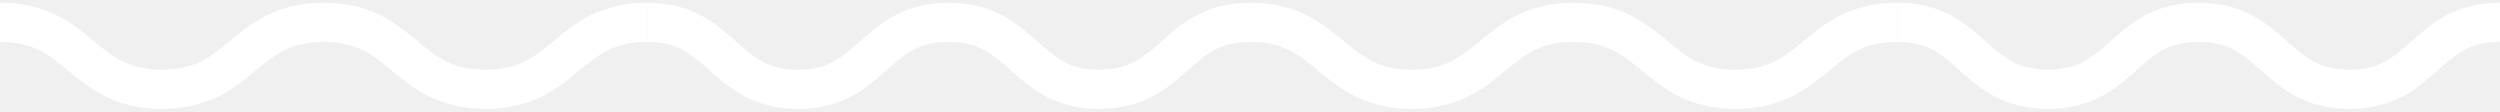
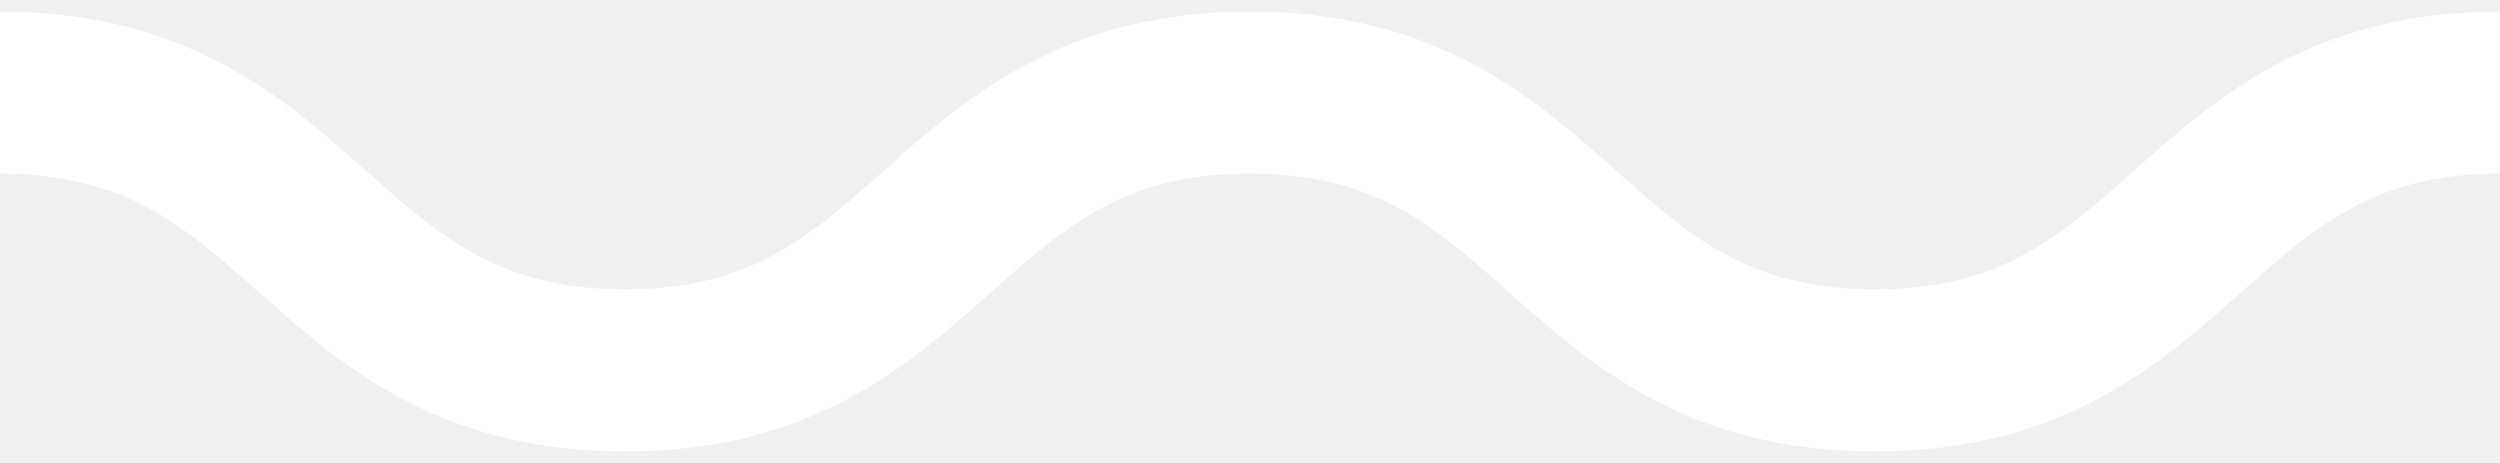
- <svg xmlns="http://www.w3.org/2000/svg" width="112" height="5" viewBox="0 0 112 5" fill="none">
-   <path d="M0 1C3.625 1 3.625 4 7.25 4C10.875 4 10.875 1 14.5 1C18.125 1 18.125 4 21.75 4C25.375 4 25.375 1 29 1" stroke="white" stroke-width="1.75" />
-   <path d="M29 1C32.375 1 32.375 4 35.75 4C39.125 4 39.125 1 42.5 1C45.875 1 45.875 4 49.25 4C52.625 4 52.625 1 56 1" stroke="white" stroke-width="1.75" />
-   <path d="M56 1C59.625 1 59.625 4 63.25 4C66.875 4 66.875 1 70.5 1C74.125 1 74.125 4 77.75 4C81.375 4 81.375 1 85 1" stroke="white" stroke-width="1.75" />
-   <path d="M85 1C88.375 1 88.375 4 91.75 4C95.125 4 95.125 1 98.5 1C101.875 1 101.875 4 105.25 4C108.625 4 108.625 1 112 1" stroke="white" stroke-width="1.75" />
+ <svg xmlns="http://www.w3.org/2000/svg" width="27" height="5" viewBox="0 0 27 5" fill="none">
+   <path d="M0 1C3.375 1 3.375 4 6.75 4C10.125 4 10.125 1 13.5 1C16.875 1 16.875 4 20.25 4C23.625 4 23.625 1 27 1" stroke="white" stroke-width="1.75" />
</svg>
